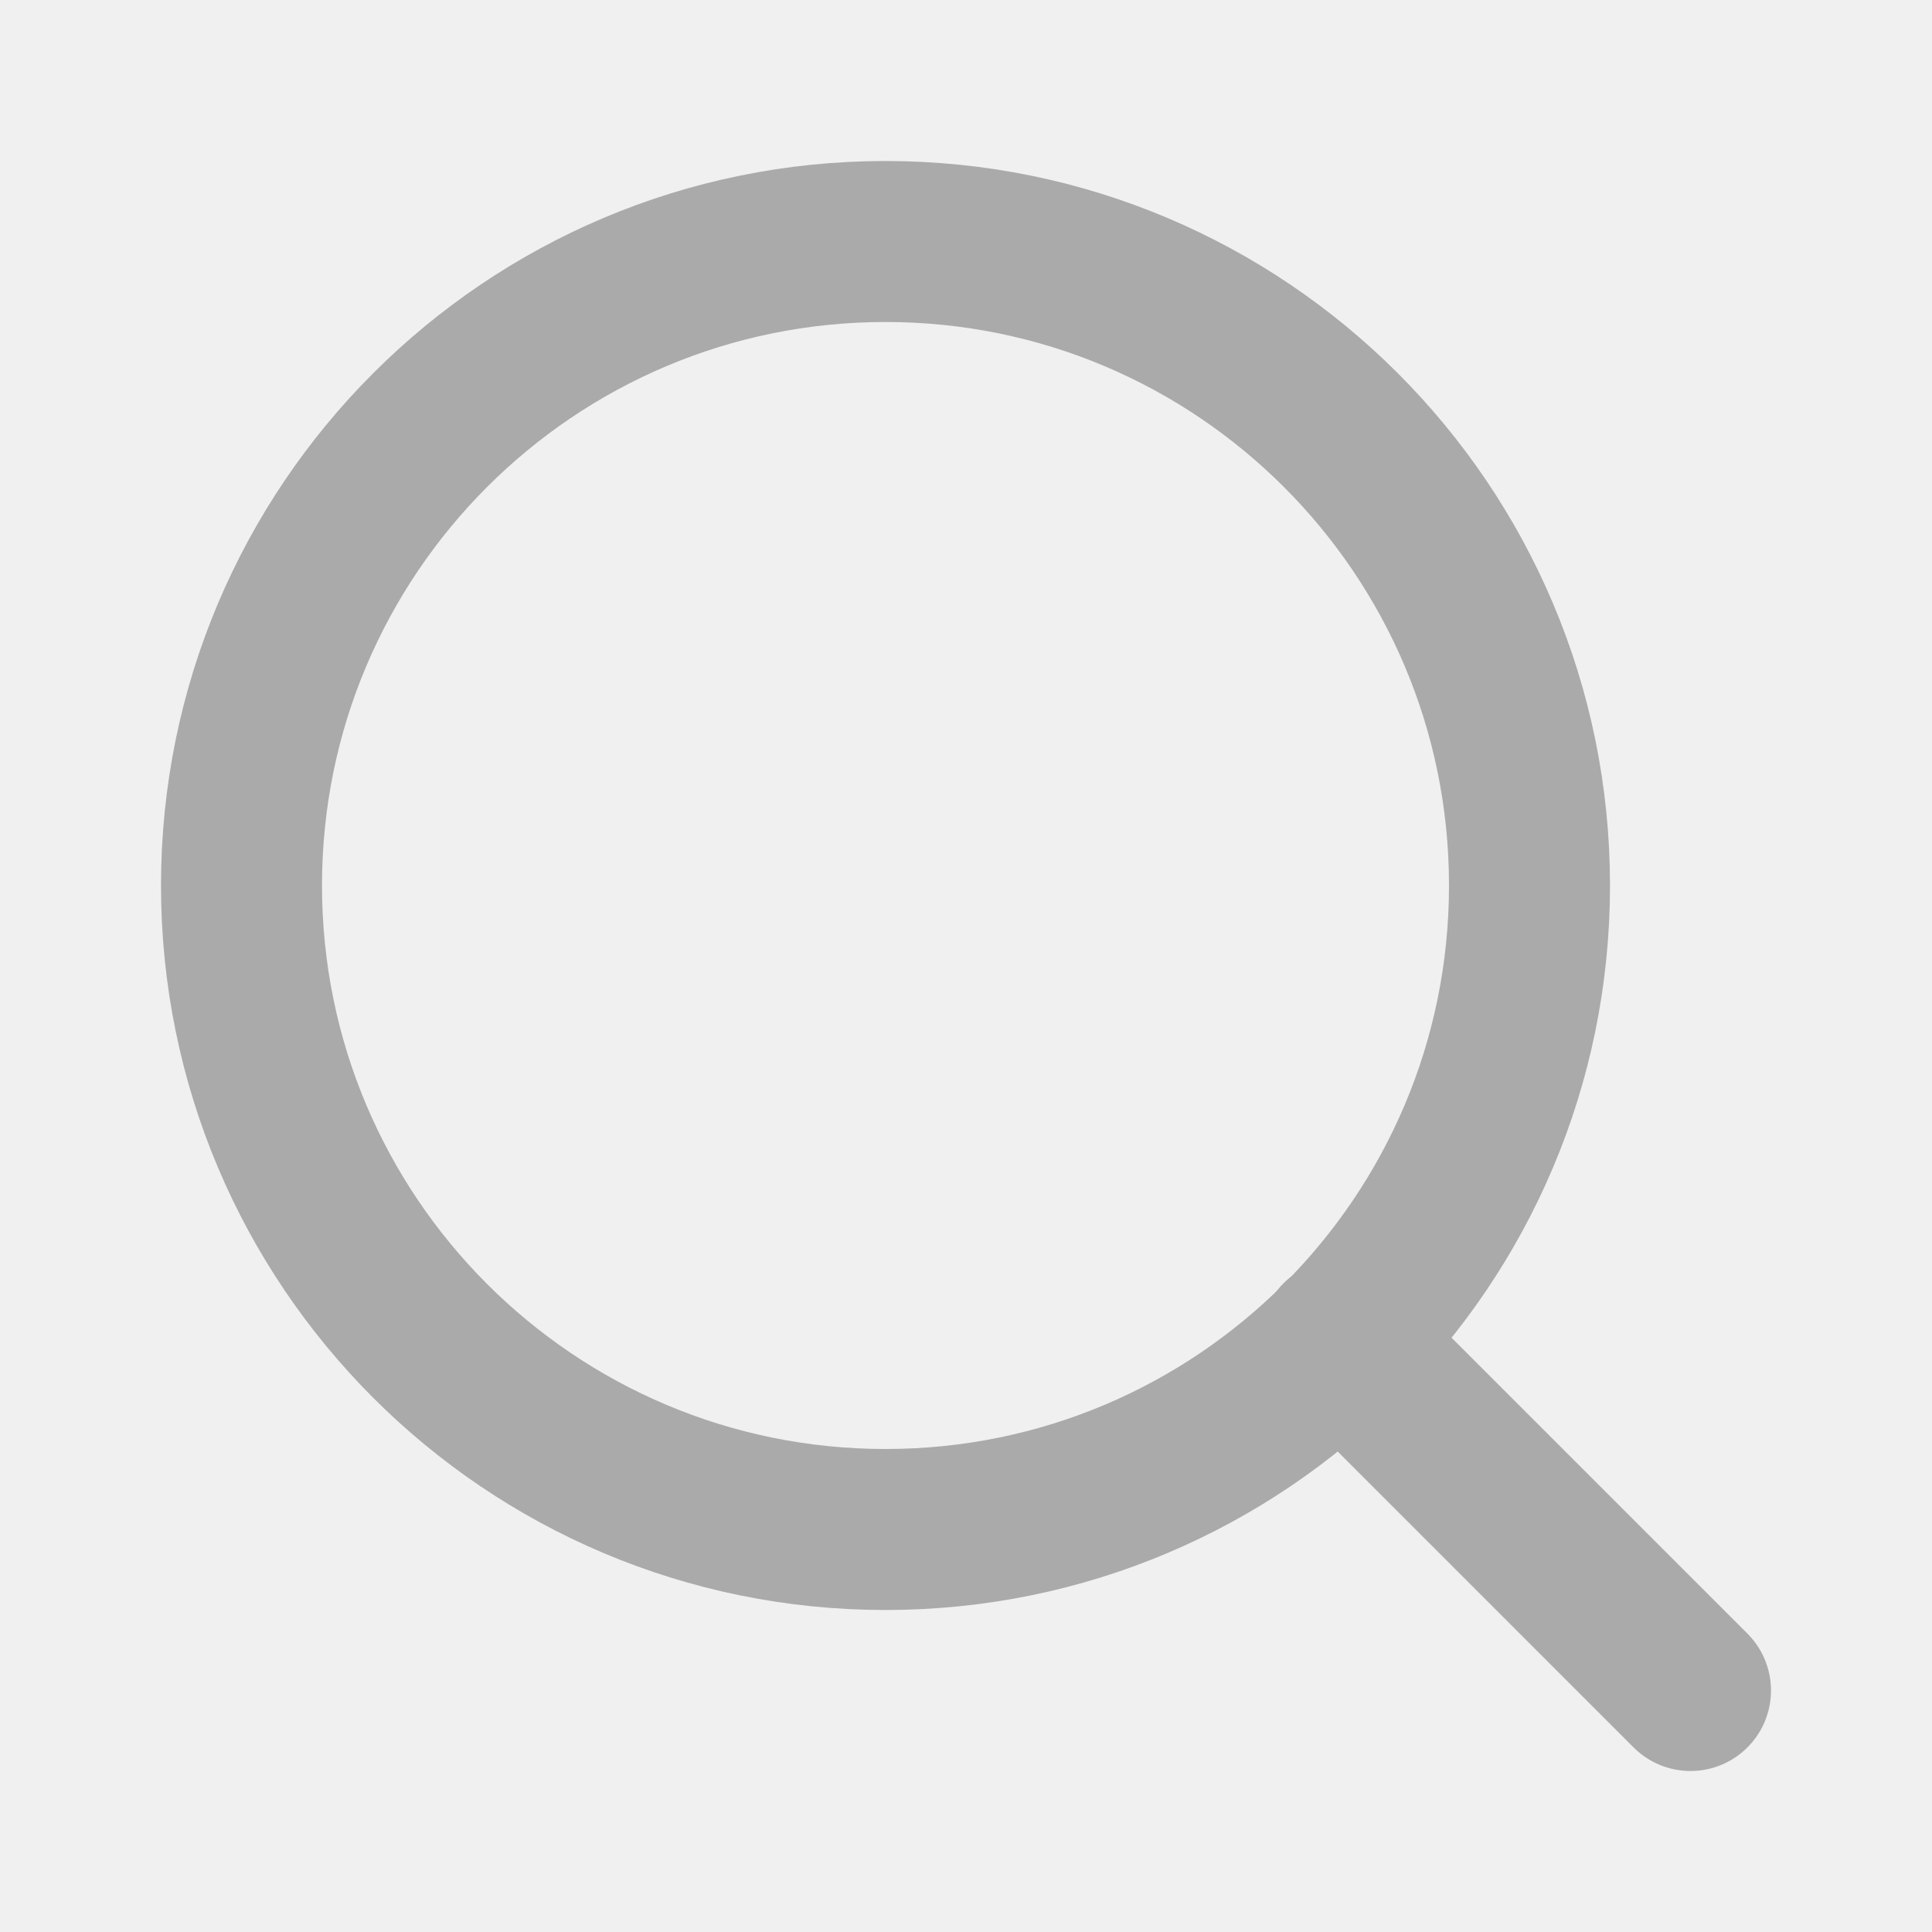
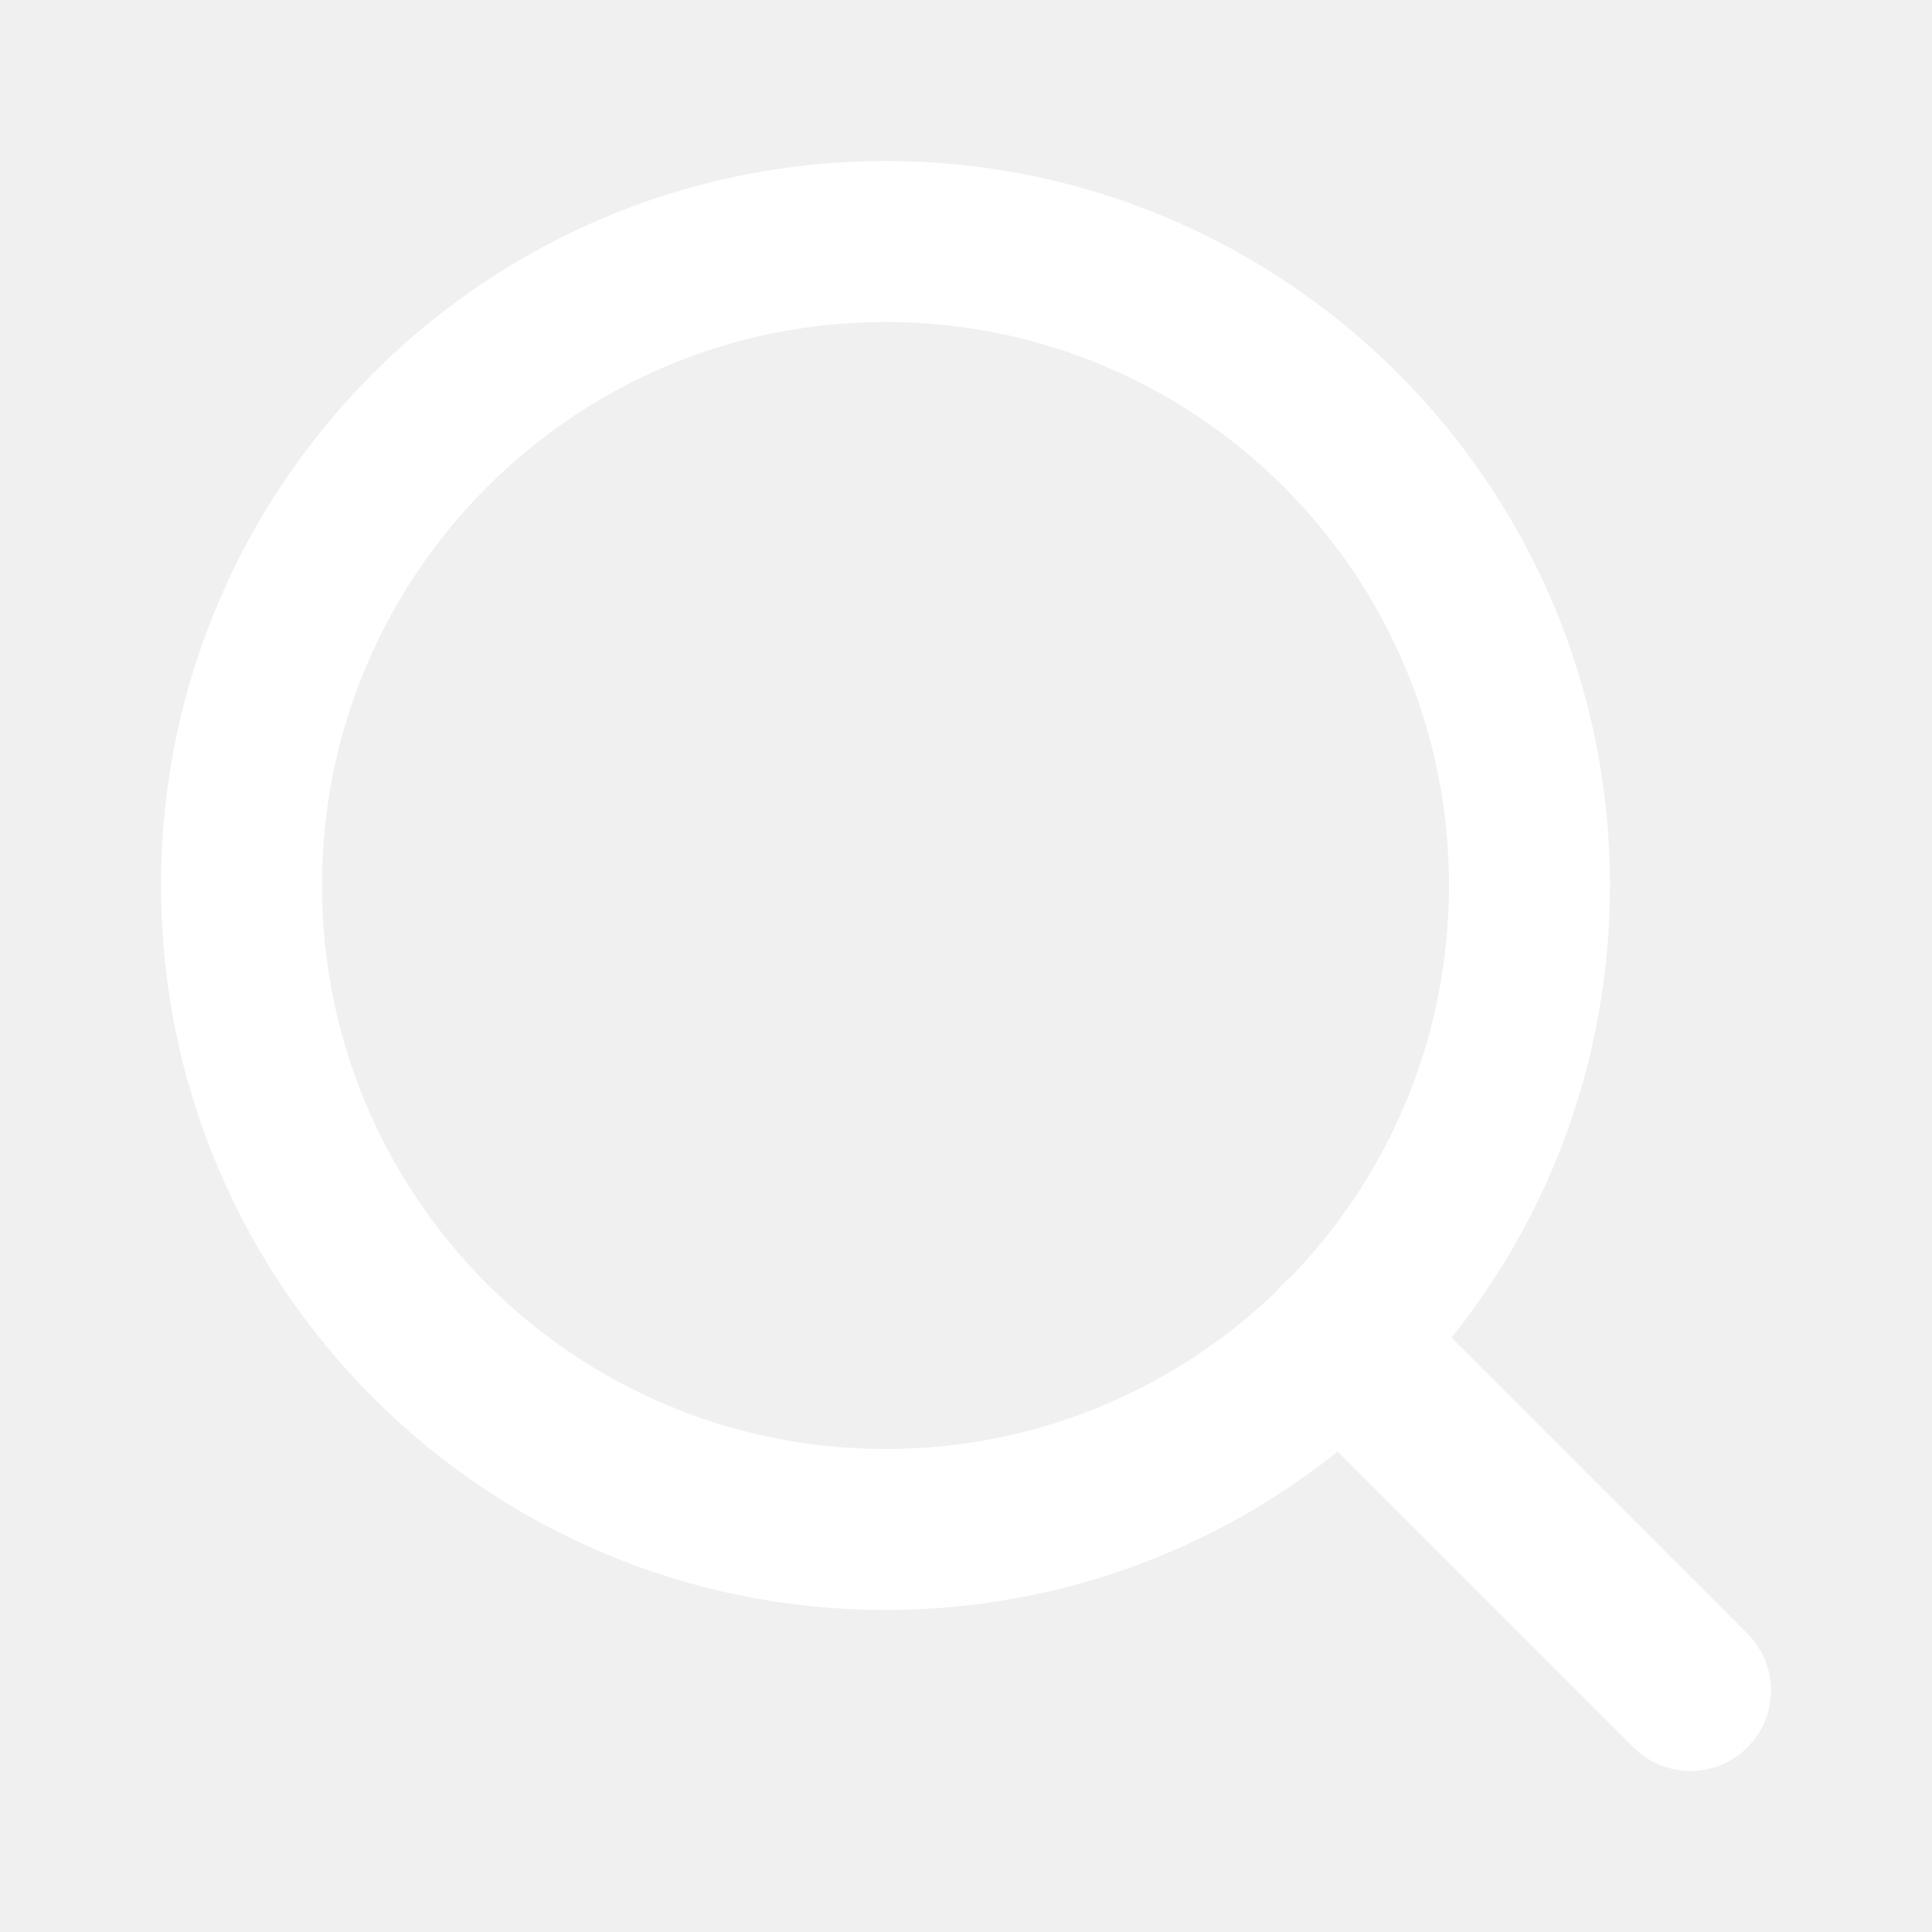
- <svg xmlns="http://www.w3.org/2000/svg" viewBox="0 0 24 24" fill="none" stroke="#AAAAAA" stroke-width="2" stroke-linecap="round" stroke-linejoin="round">
+ <svg xmlns="http://www.w3.org/2000/svg" viewBox="0 0 24 24" fill="none" stroke="#FFFFFF" stroke-width="2" stroke-linecap="round" stroke-linejoin="round">
  <circle cx="11" cy="11" r="8" />
  <line x1="21" y1="21" x2="16.65" y2="16.65" />
</svg>
